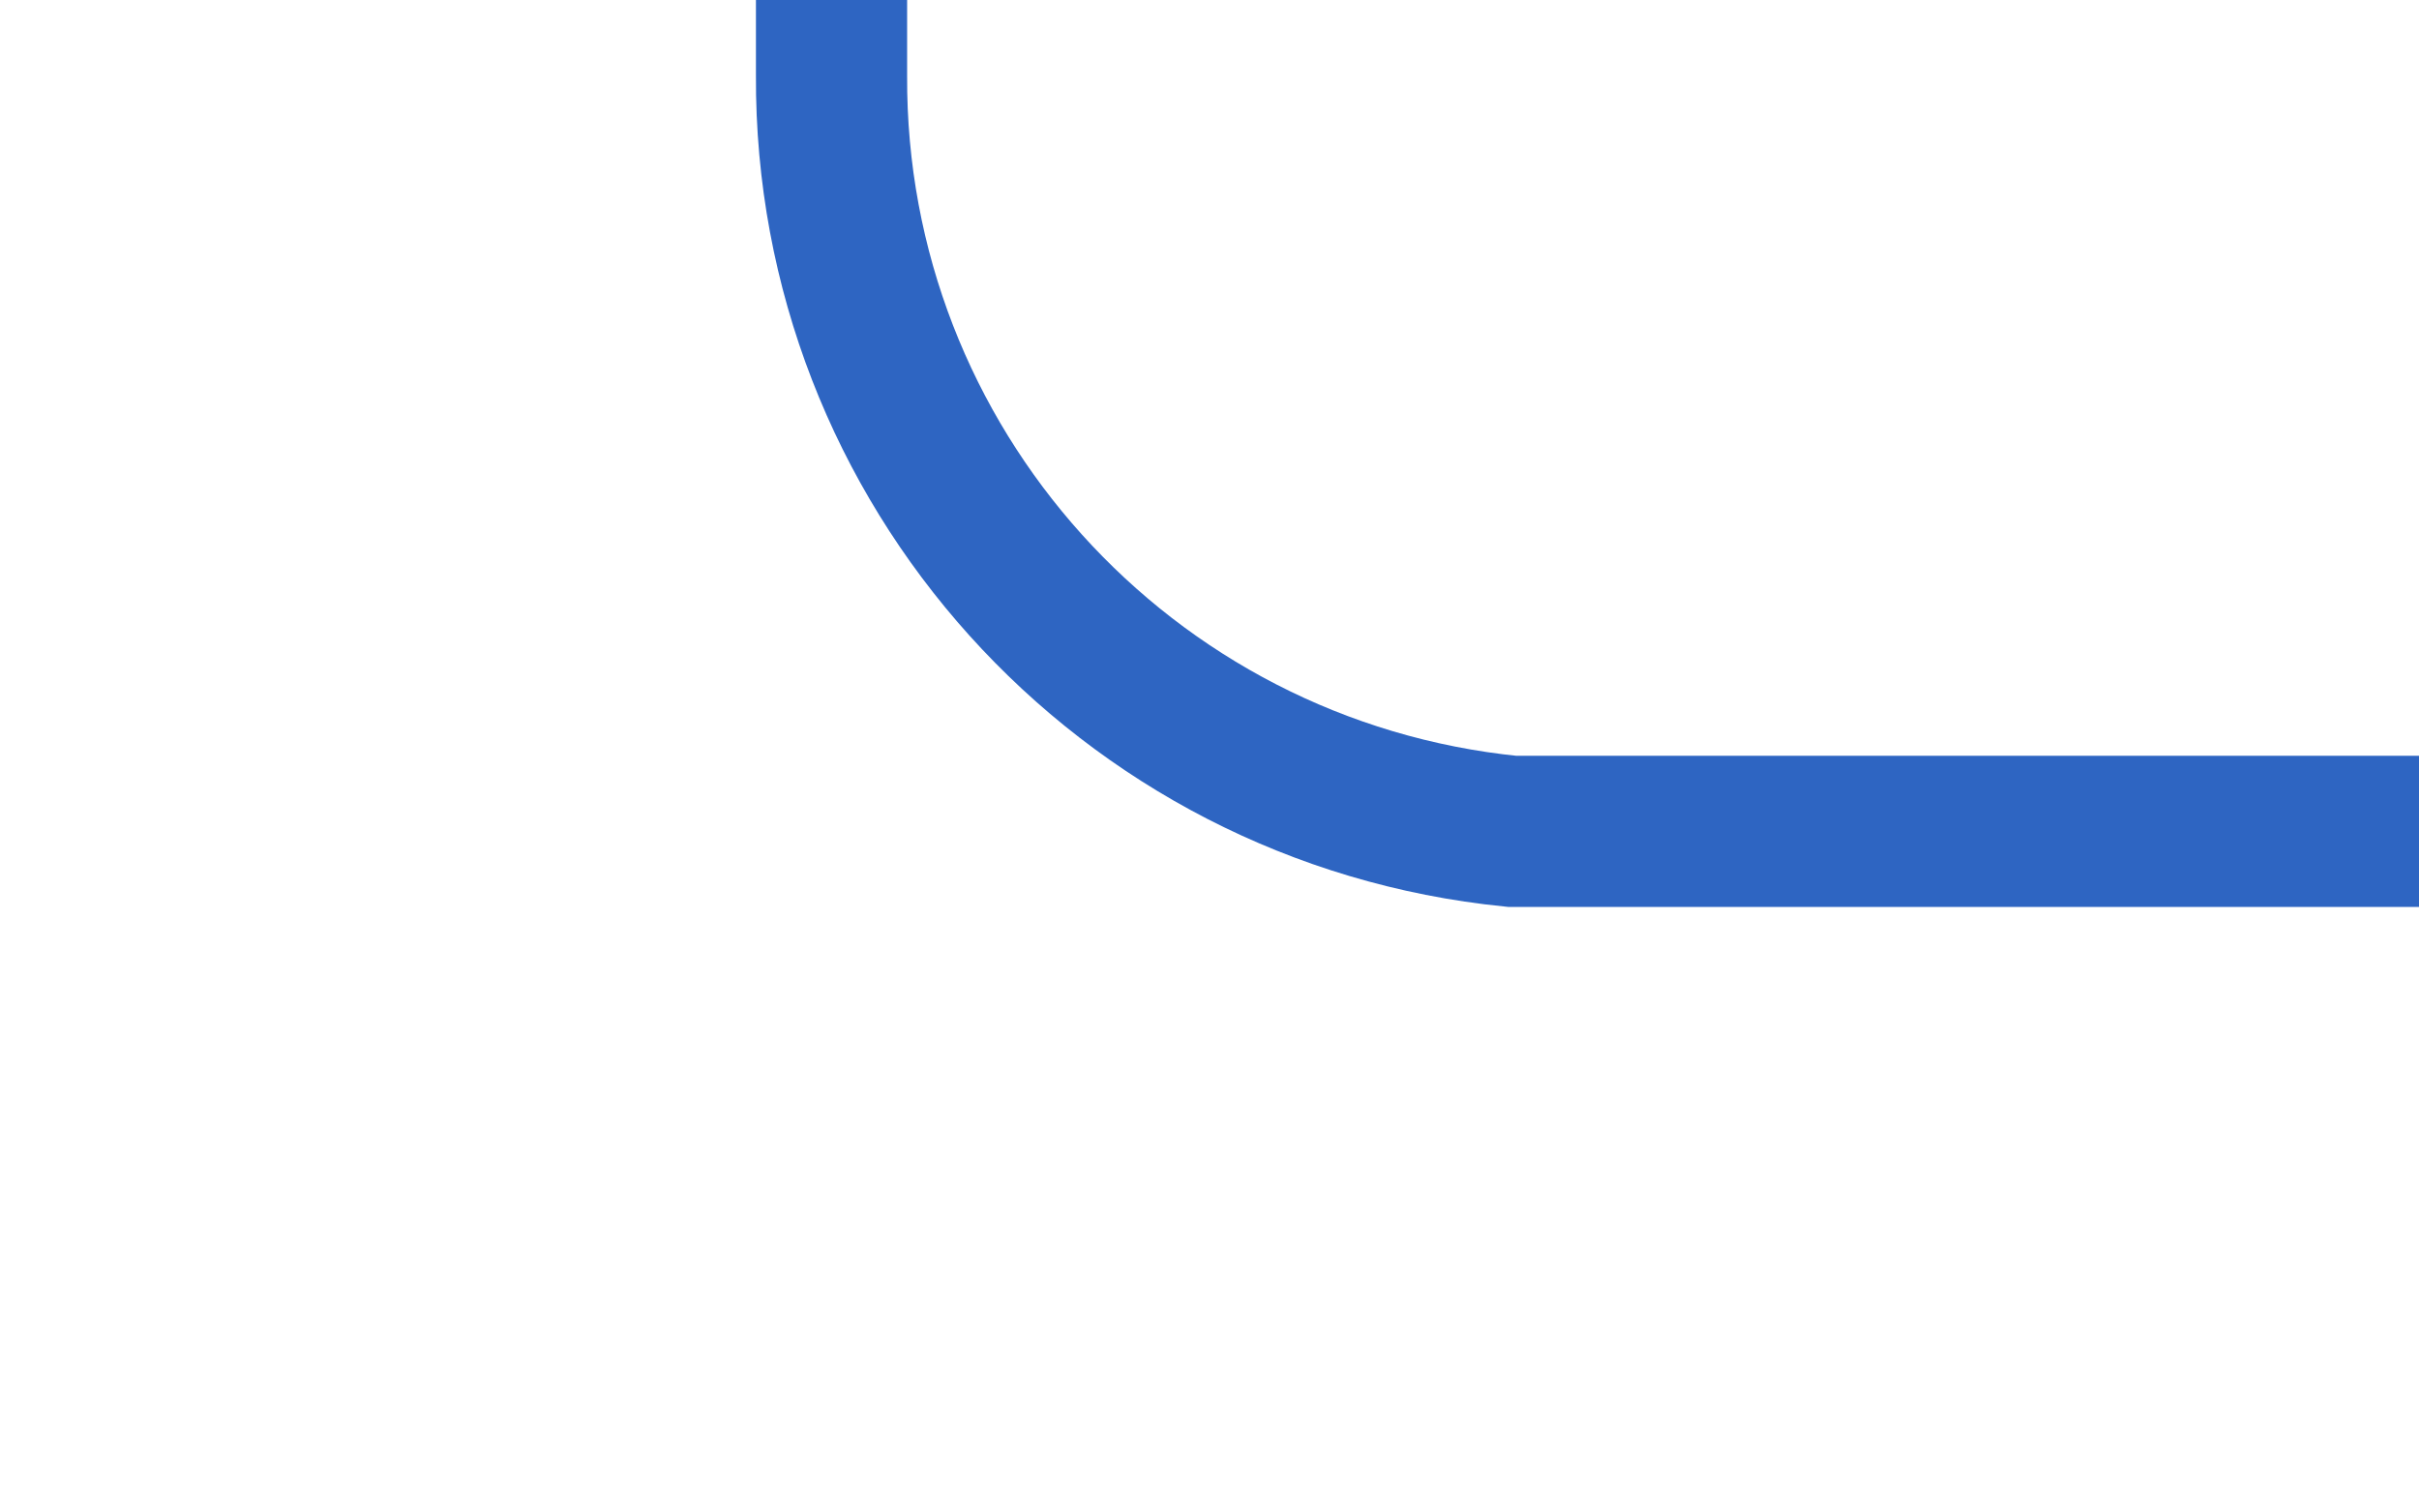
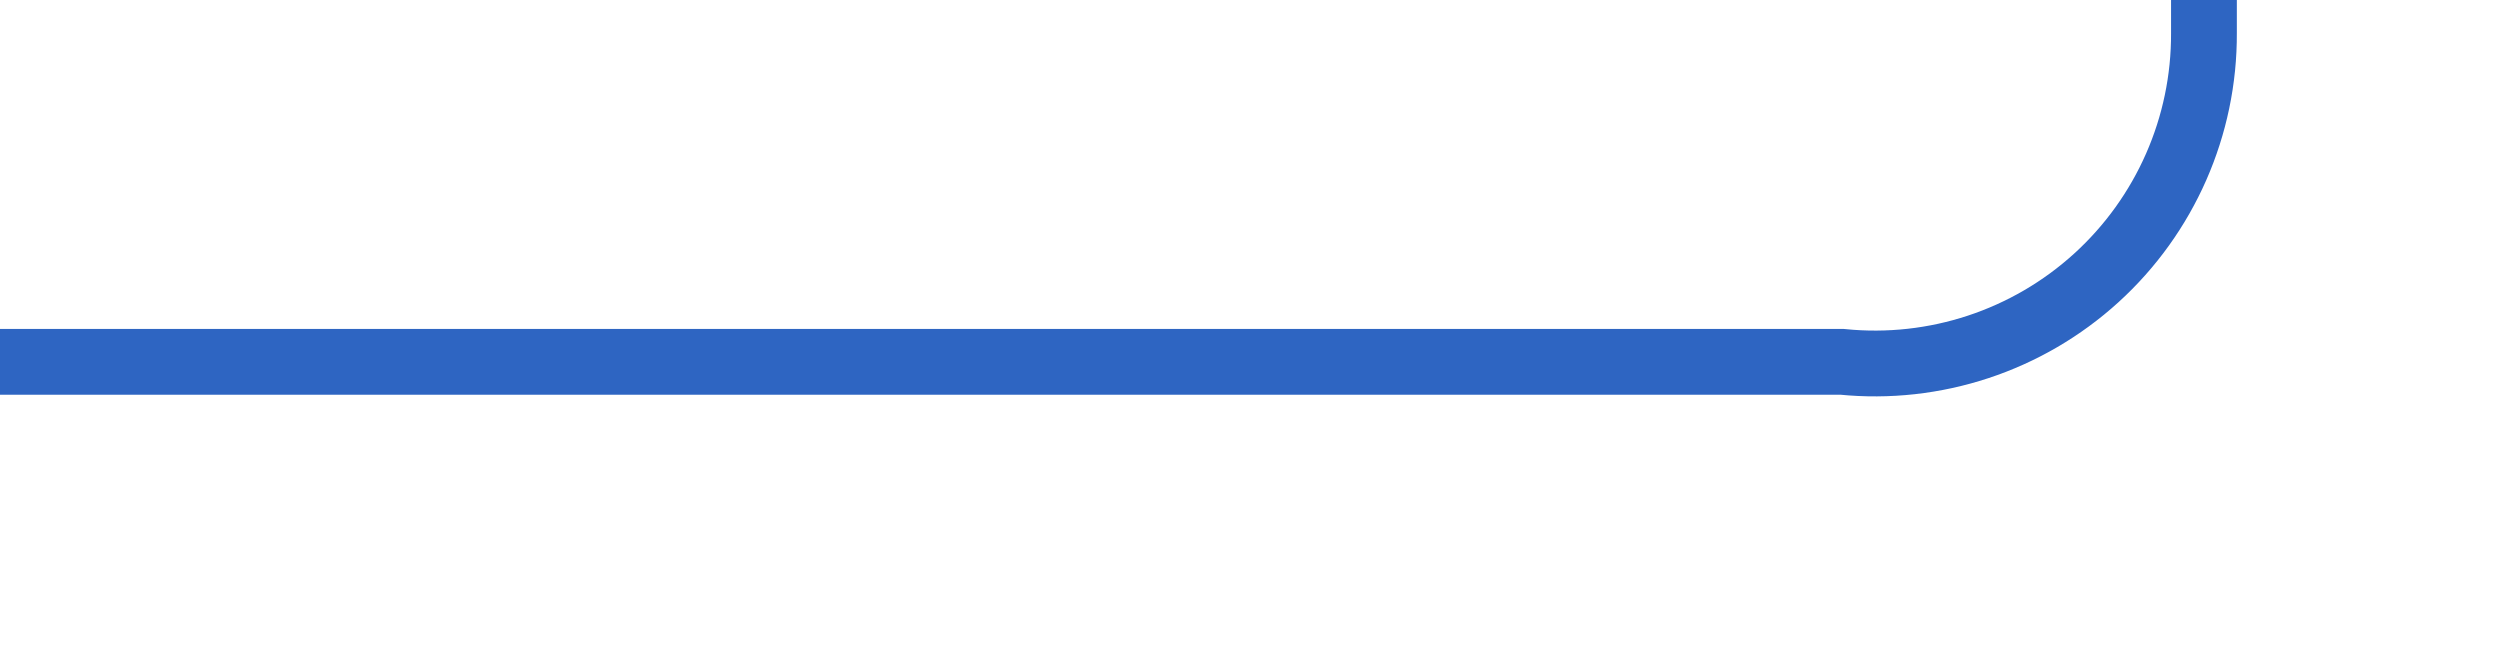
- <svg xmlns="http://www.w3.org/2000/svg" version="1.1" width="16px" height="10px" preserveAspectRatio="xMinYMid meet" viewBox="1244 6883  16 8">
-   <path d="M 1260 6887.5  L 1254 6887.5  A 5 5 0 0 1 1249.5 6882.5 L 1249.5 6795  A 5 5 0 0 0 1244.5 6790.5 L 1217 6790.5  " stroke-width="1" stroke="#2e65c2" fill="none" />
+ <svg xmlns="http://www.w3.org/2000/svg" version="1.1" width="38px" height="10px" preserveAspectRatio="xMinYMid meet" viewBox="1217 6786  38 8">
+   <path d="M 1217 6790.5  L 1245 6790.5  A 5 5 0 0 0 1250.5 6785.5 L 1250.5 6746  A 5 5 0 0 1 1255.5 6741.5 L 1260 6741.5  " stroke-width="1" stroke="#2e65c2" fill="none" />
</svg>
